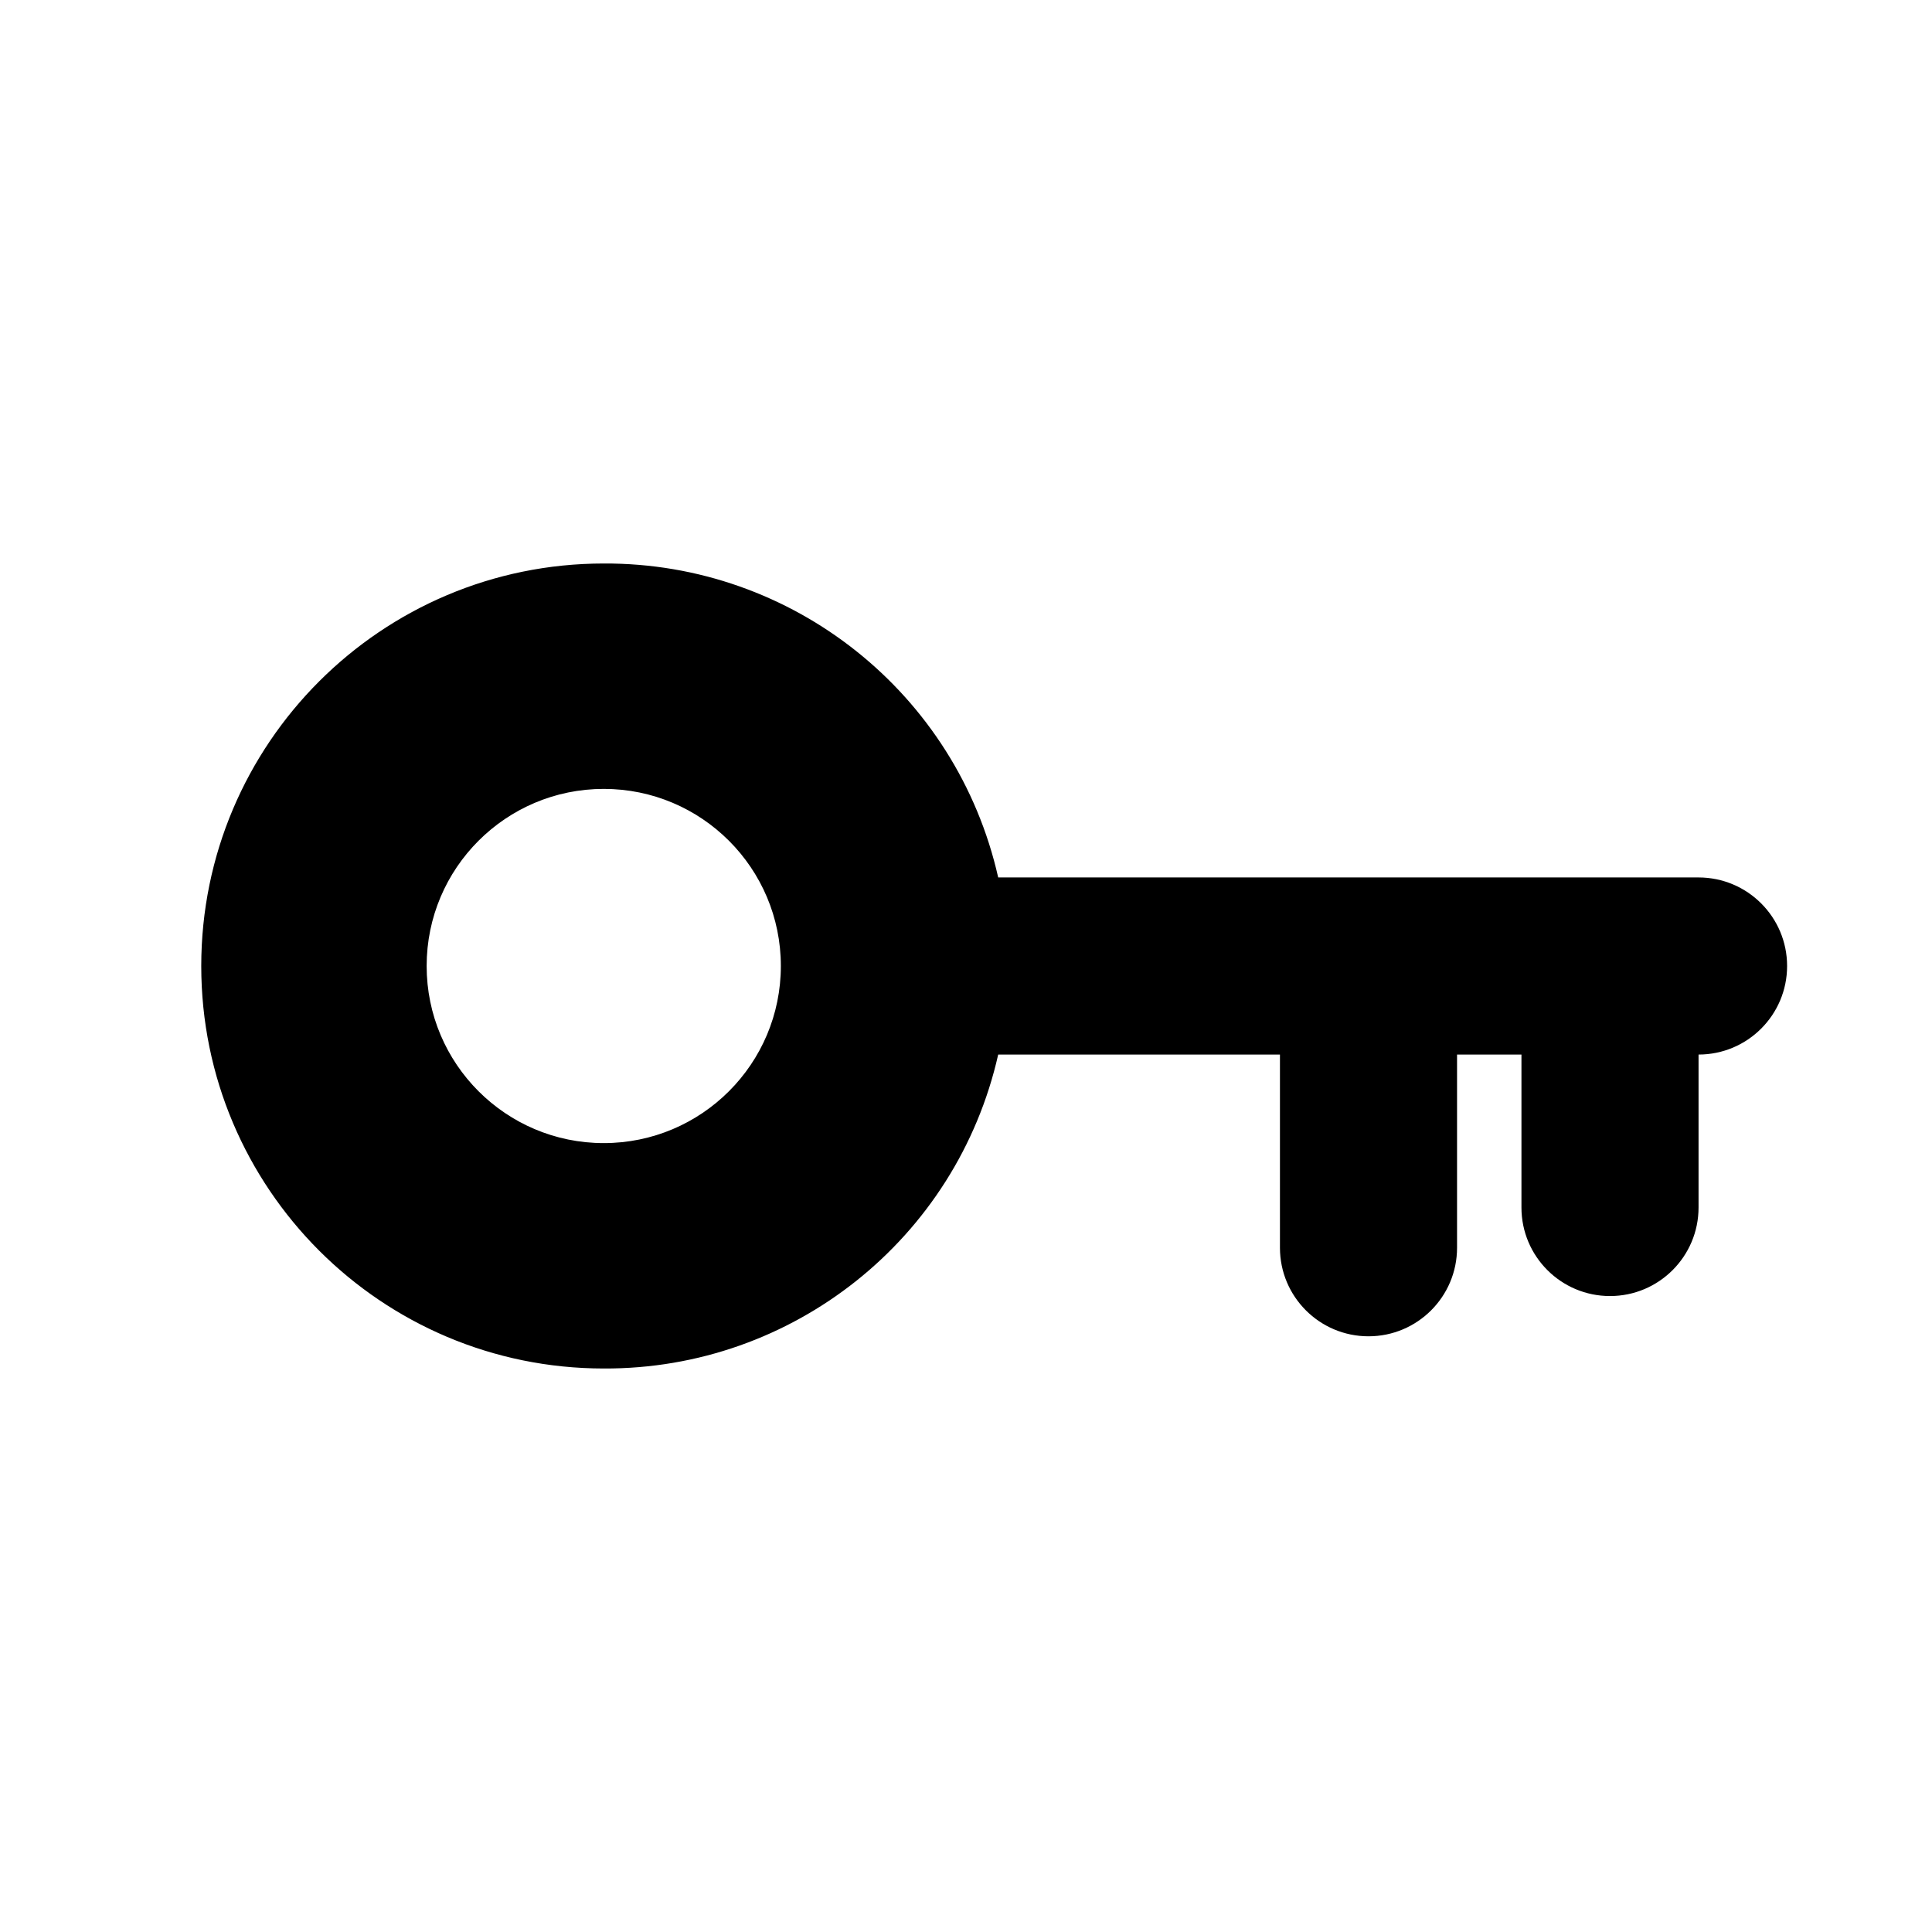
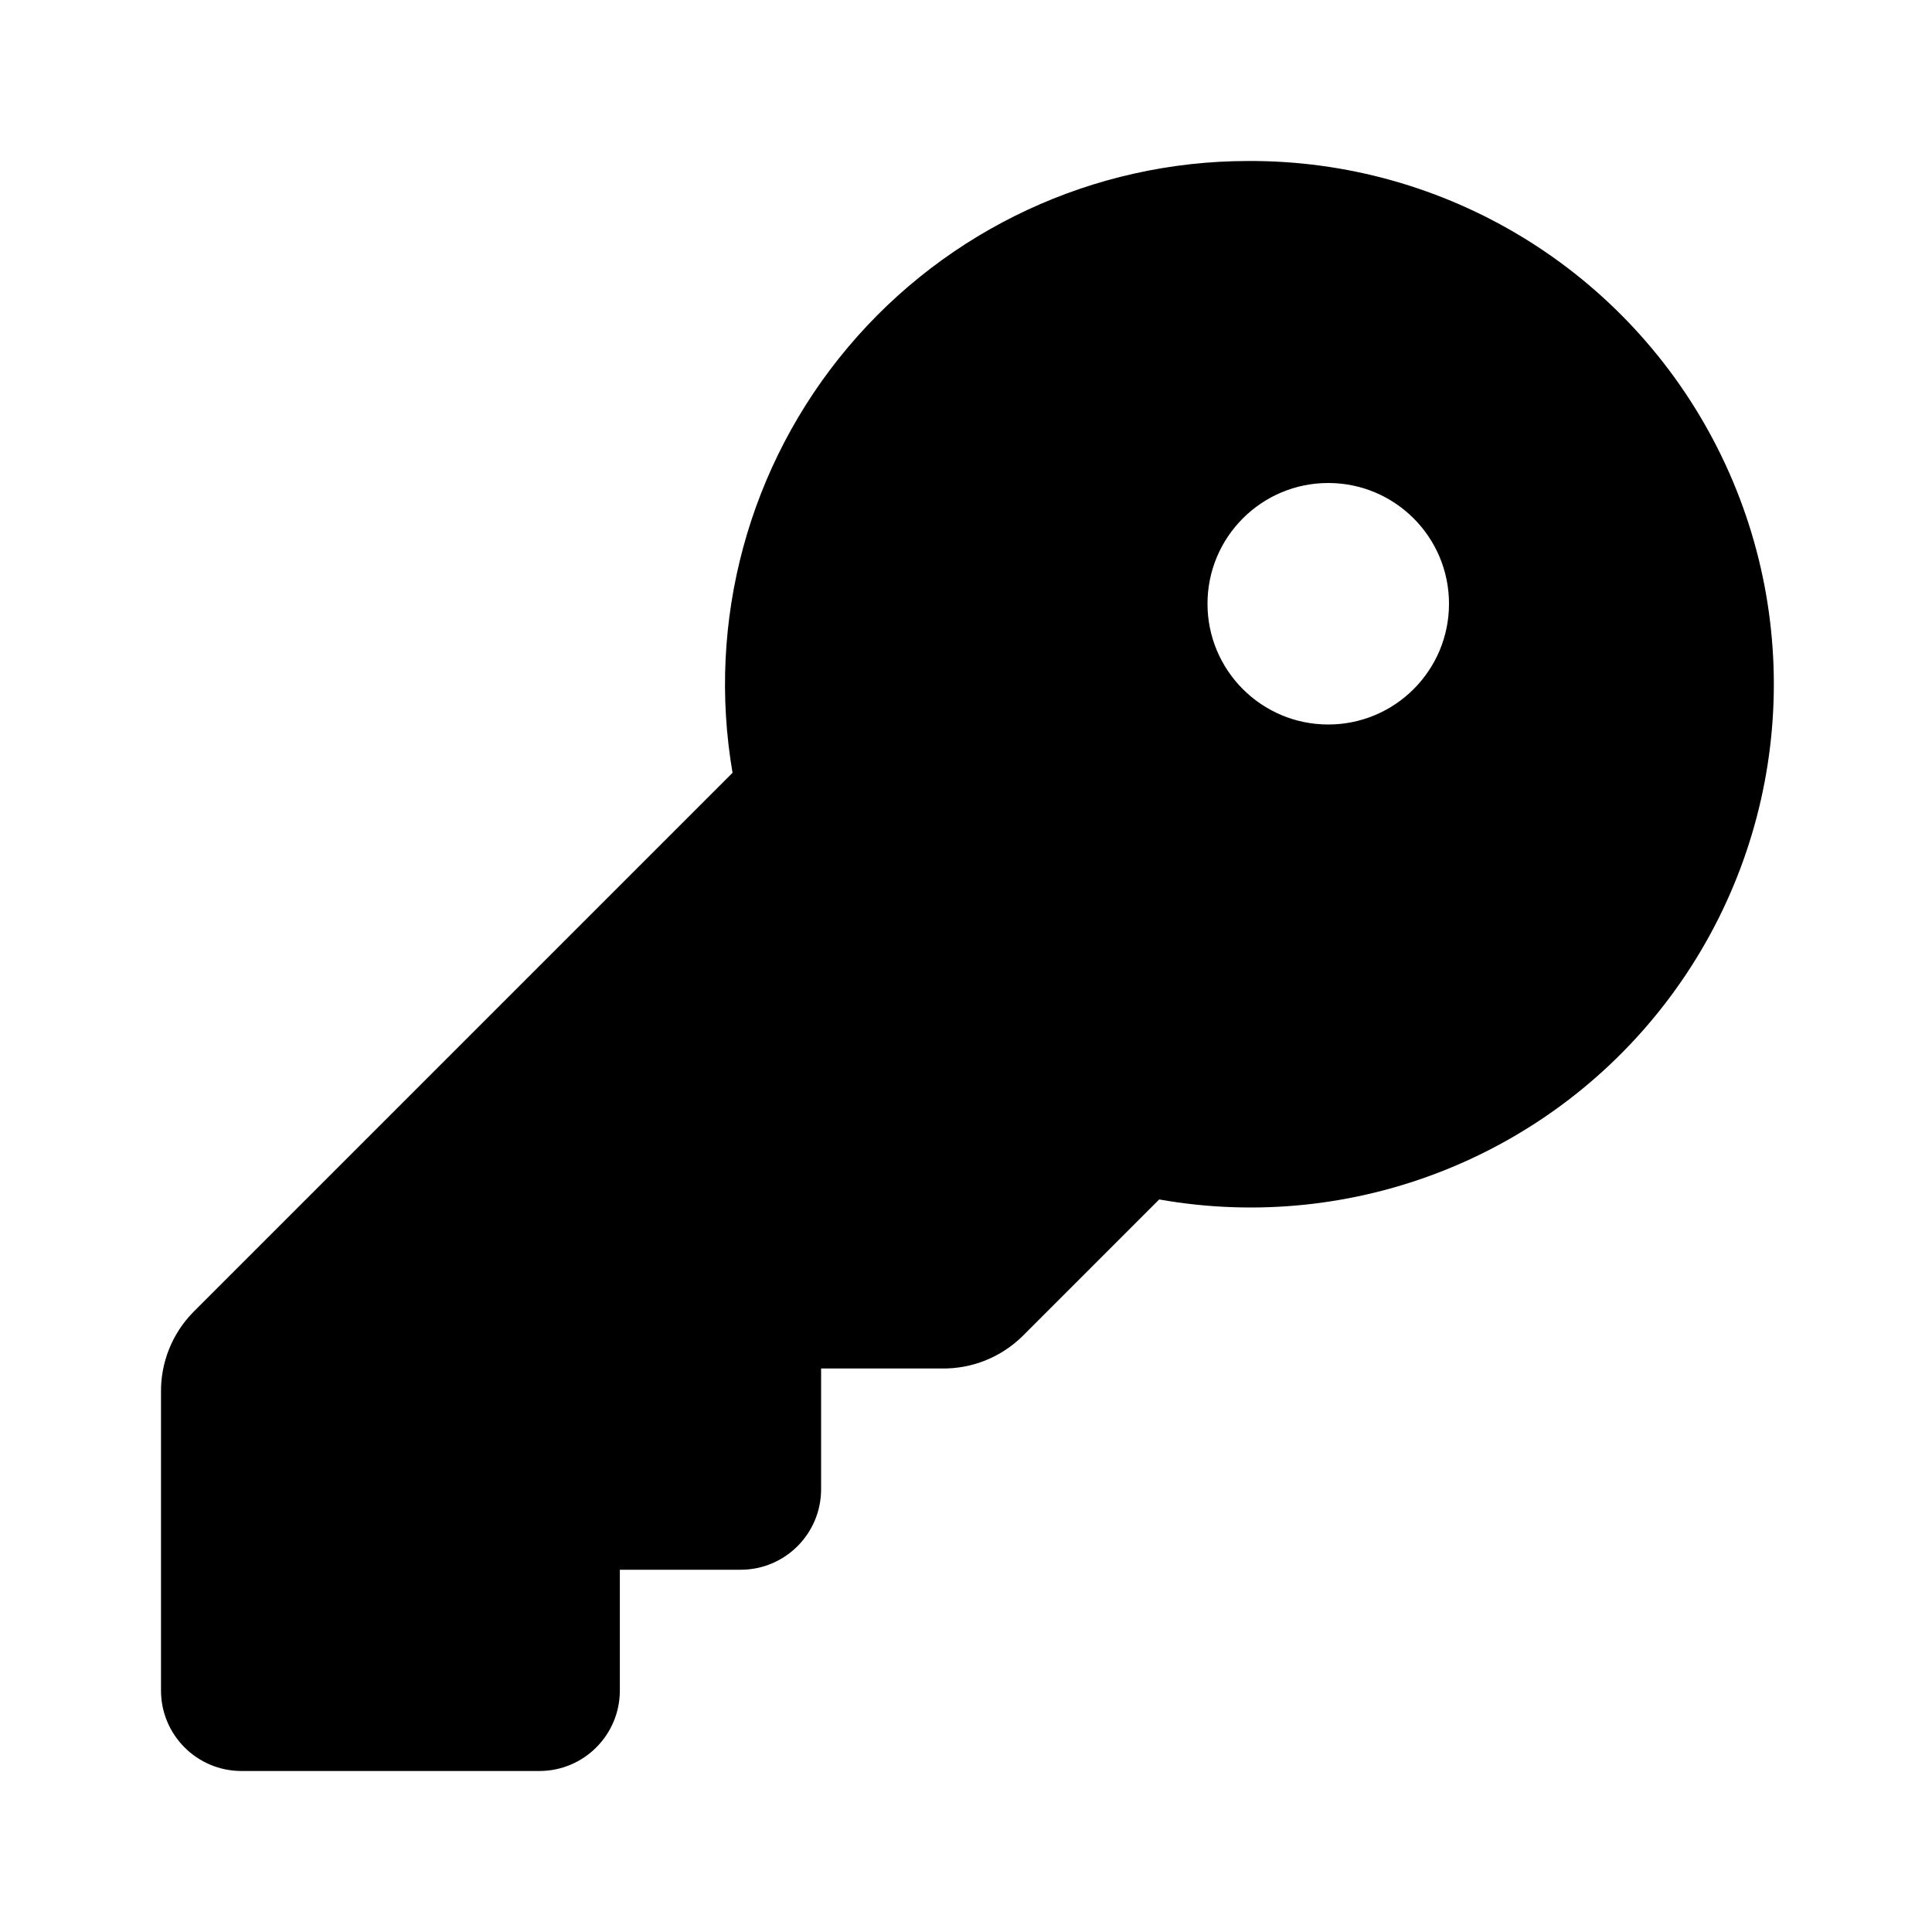
<svg xmlns="http://www.w3.org/2000/svg" viewBox="0 0 24 24" fill="currentColor" stroke="none">
-   <path fill-rule="evenodd" clip-rule="evenodd" d="M 7.5 7 A 5 5 0 1 0 7.5 17 A 5 5 0 0 0 12.4 13.1 H 15.9 V 15.5 A 1.1 1.1 0 0 0 18.1 15.5 V 13.1 H 18.9 V 15 A 1.1 1.1 0 0 0 21.1 15 V 13.1 A 1.1 1.1 0 0 0 21.1 10.9 H 12.4 A 5 5 0 0 0 7.5 7 Z M 7.5 9.8 A 2.2 2.2 0 1 1 7.5 14.2 A 2.2 2.2 0 1 1 7.5 9.8 Z" />
+   <path fill-rule="evenodd" clip-rule="evenodd" d="M 15.5 2 A 6.5 6.5 0 0 0 9.1 9.6 L 2.4 16.3 A 1.4 1.4 0 0 0 2 17.3 V 21 A 1 1 0 0 0 3 22 H 6.7 A 1 1 0 0 0 7.7 21 V 19.5 H 9.2 A 1 1 0 0 0 10.2 18.5 V 17 H 11.7 A 1.4 1.4 0 0 0 12.7 16.6 L 14.4 14.9 A 6.5 6.5 0 1 0 15.5 2 Z M 16.5 6 A 1.5 1.5 0 1 1 16.5 9 A 1.5 1.5 0 1 1 16.5 6 Z" />
</svg>
